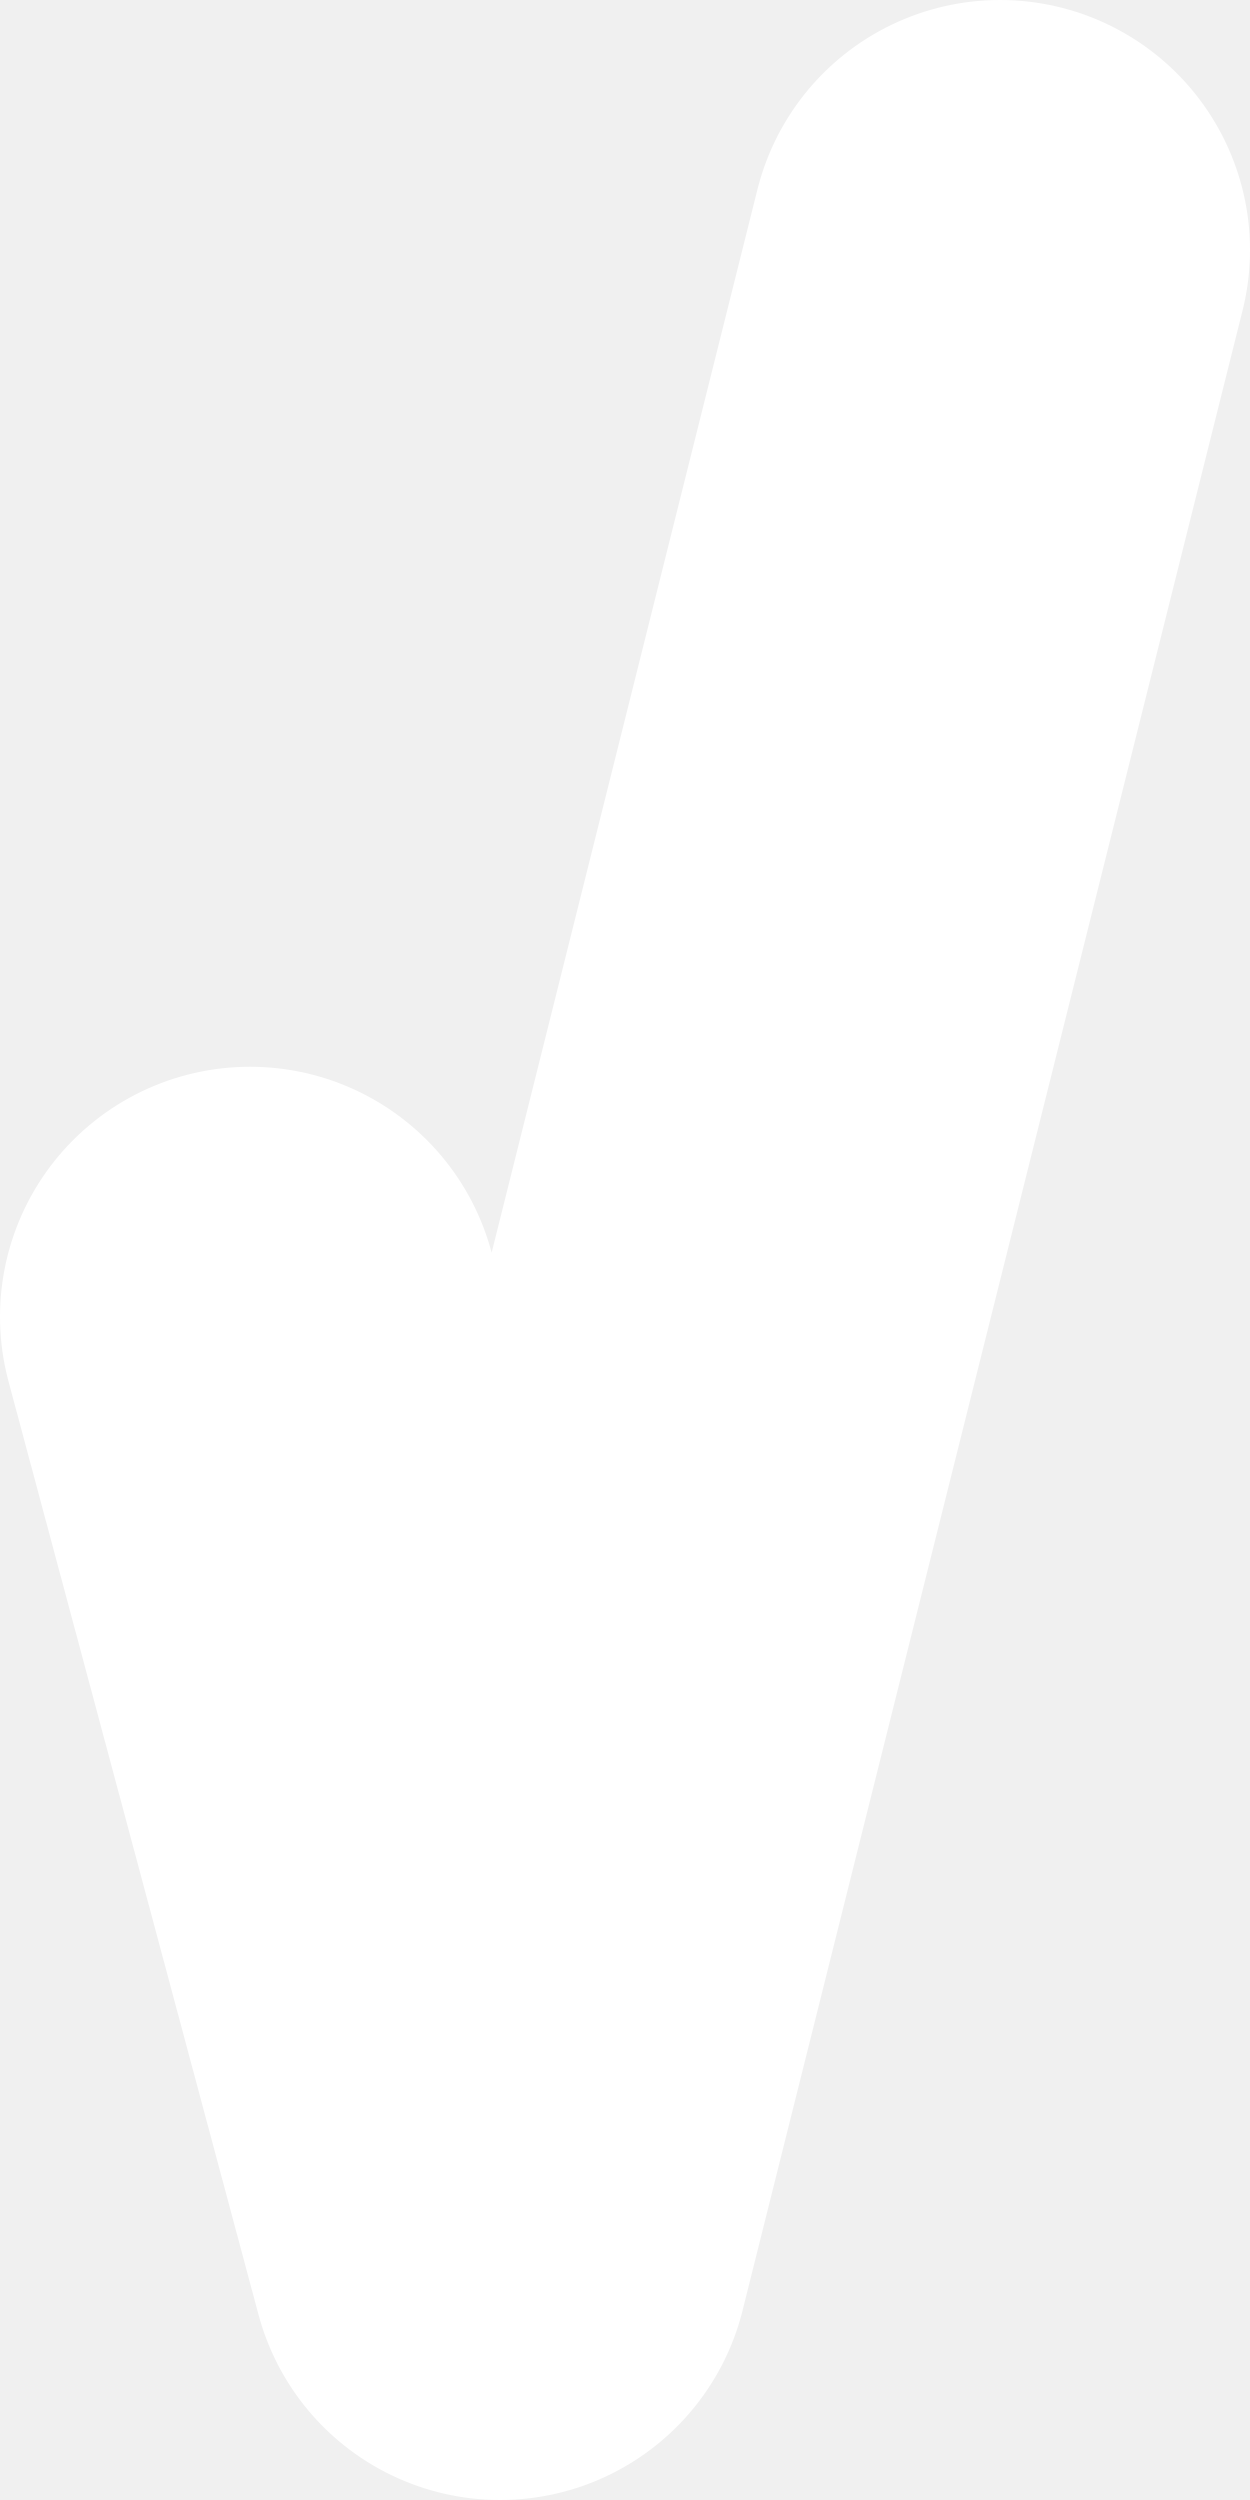
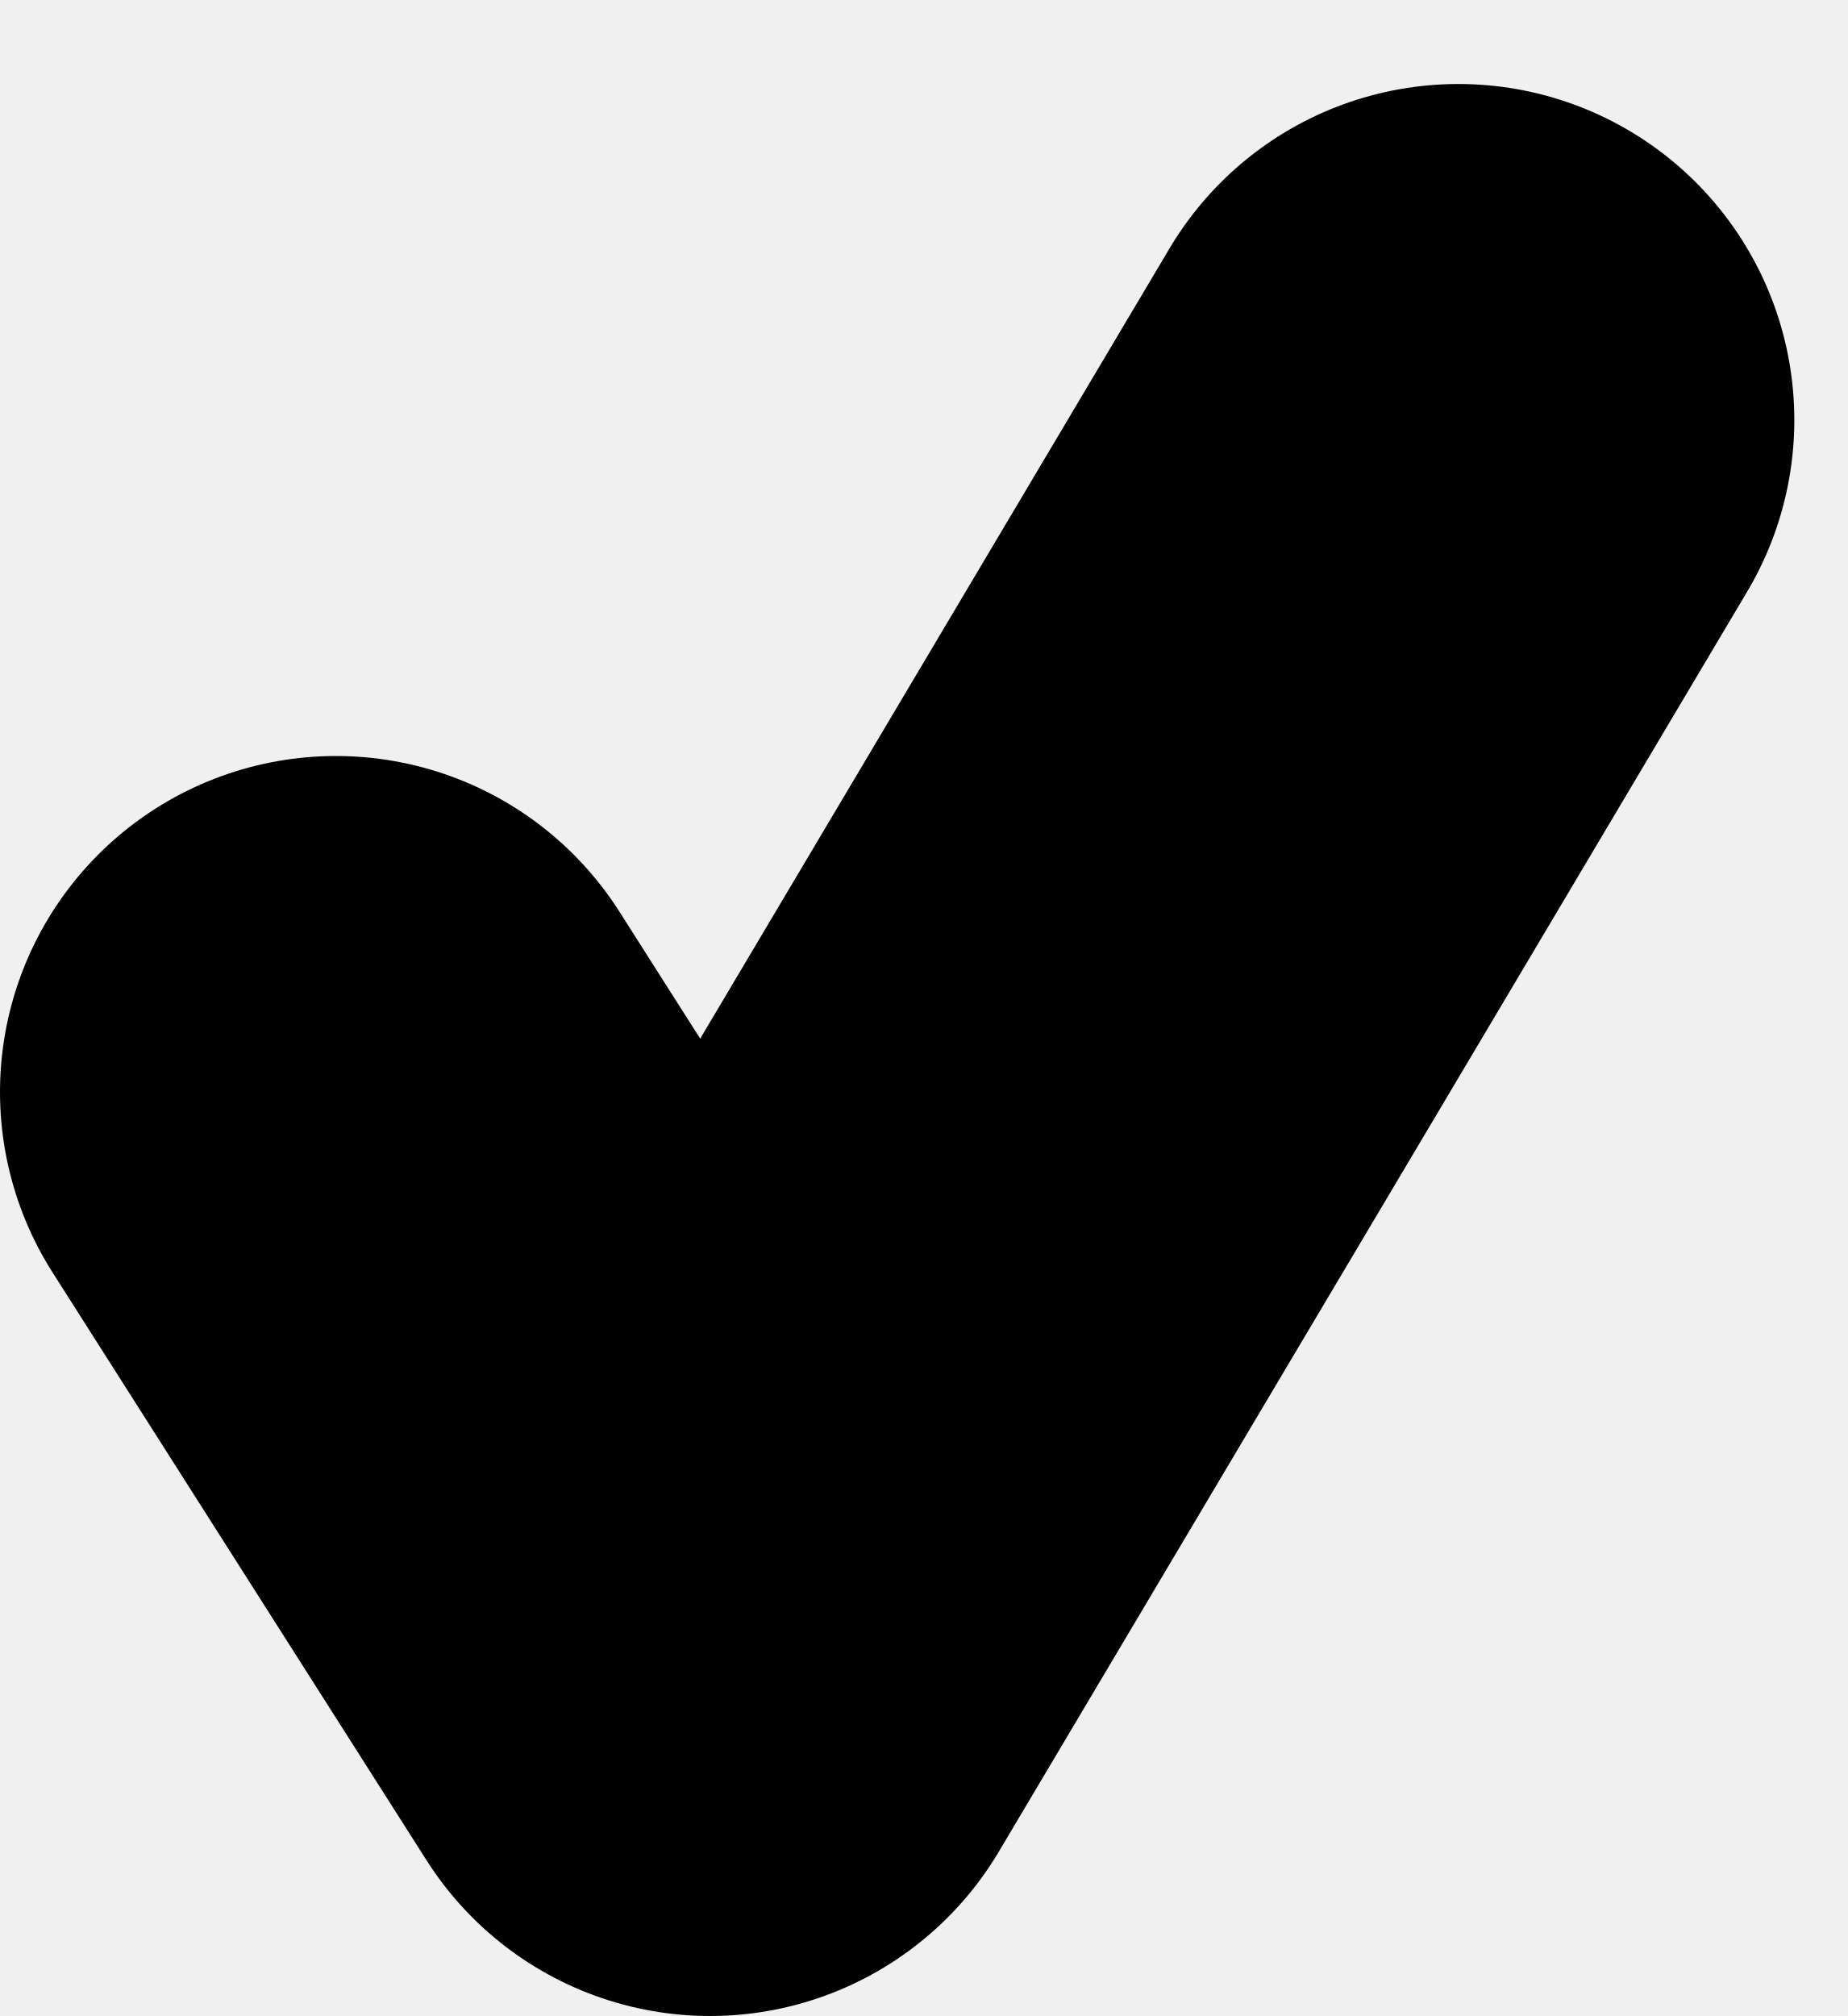
- <svg xmlns="http://www.w3.org/2000/svg" width="5" height="10" viewBox="0 0 5 10" fill="none">
-   <path d="M1 5.267L2 9L4 1" stroke="white" stroke-width="2" stroke-linecap="round" stroke-linejoin="round" />
+ <svg xmlns="http://www.w3.org/2000/svg" width="11" height="12" viewBox="0 0 11 12" fill="none">
+   <path d="M2 6.5L4.227 10L8.682 2.5" stroke="black" stroke-width="4" stroke-linecap="round" stroke-linejoin="round" />
</svg>
